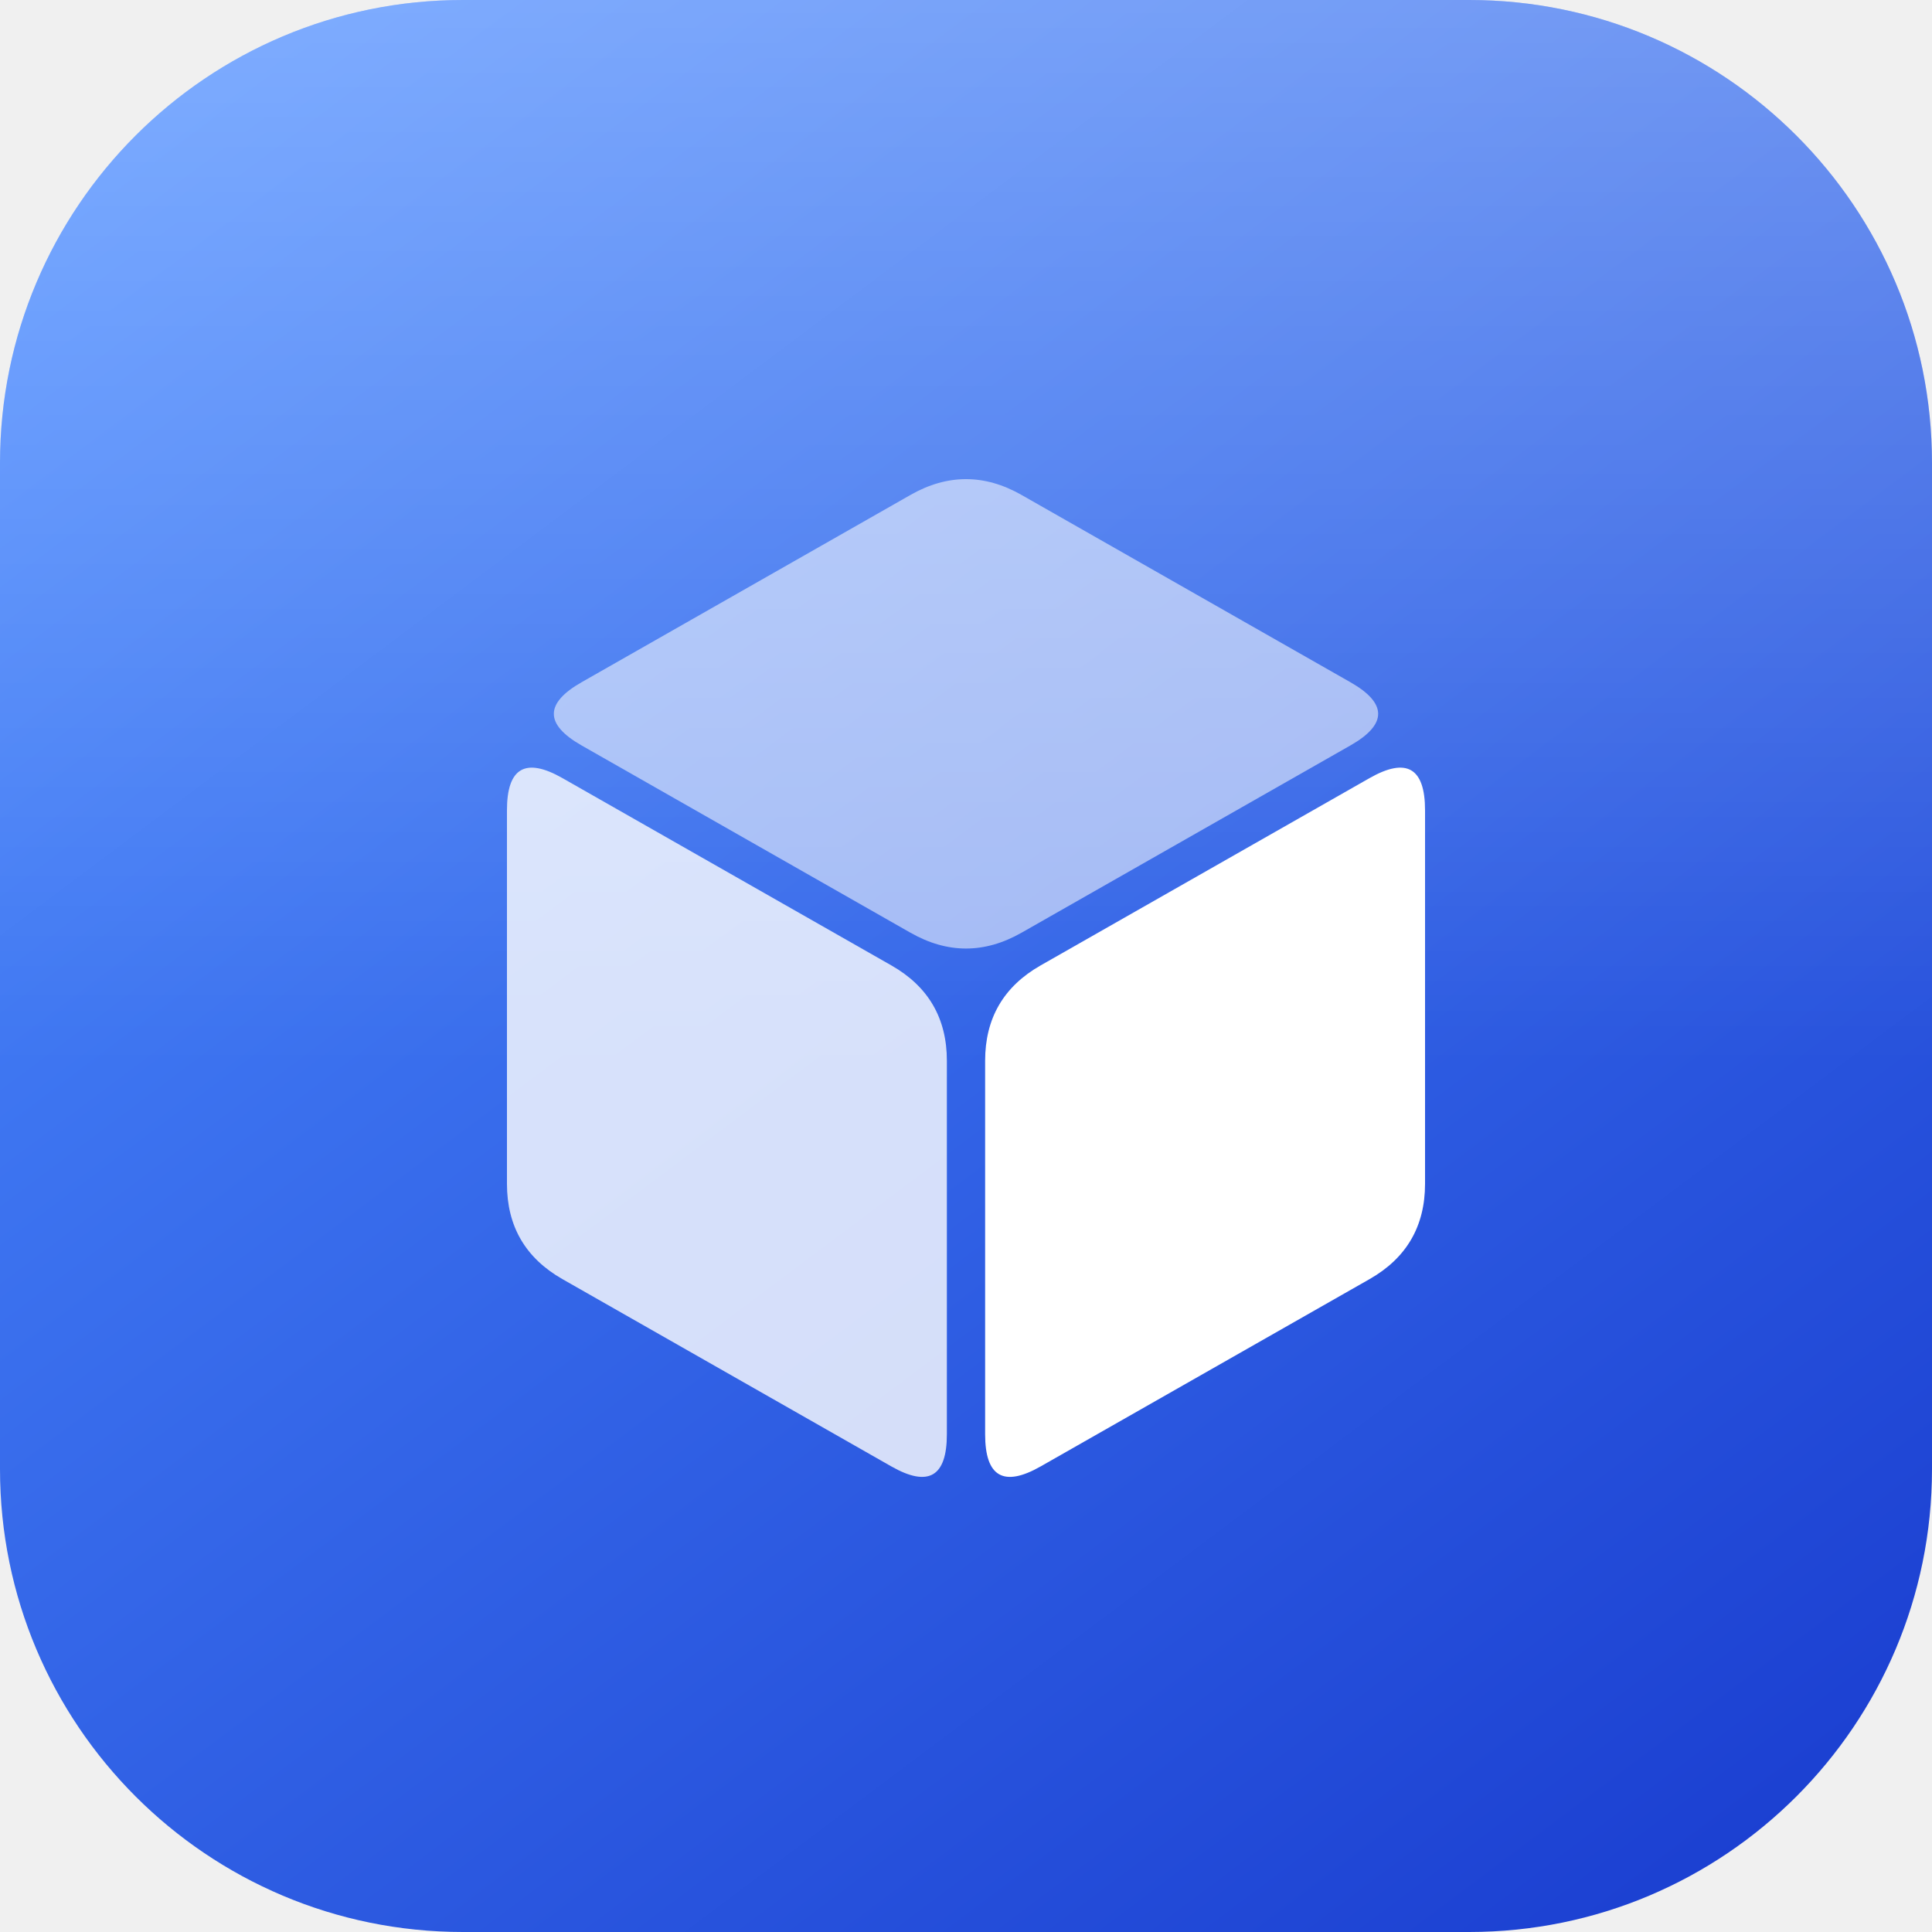
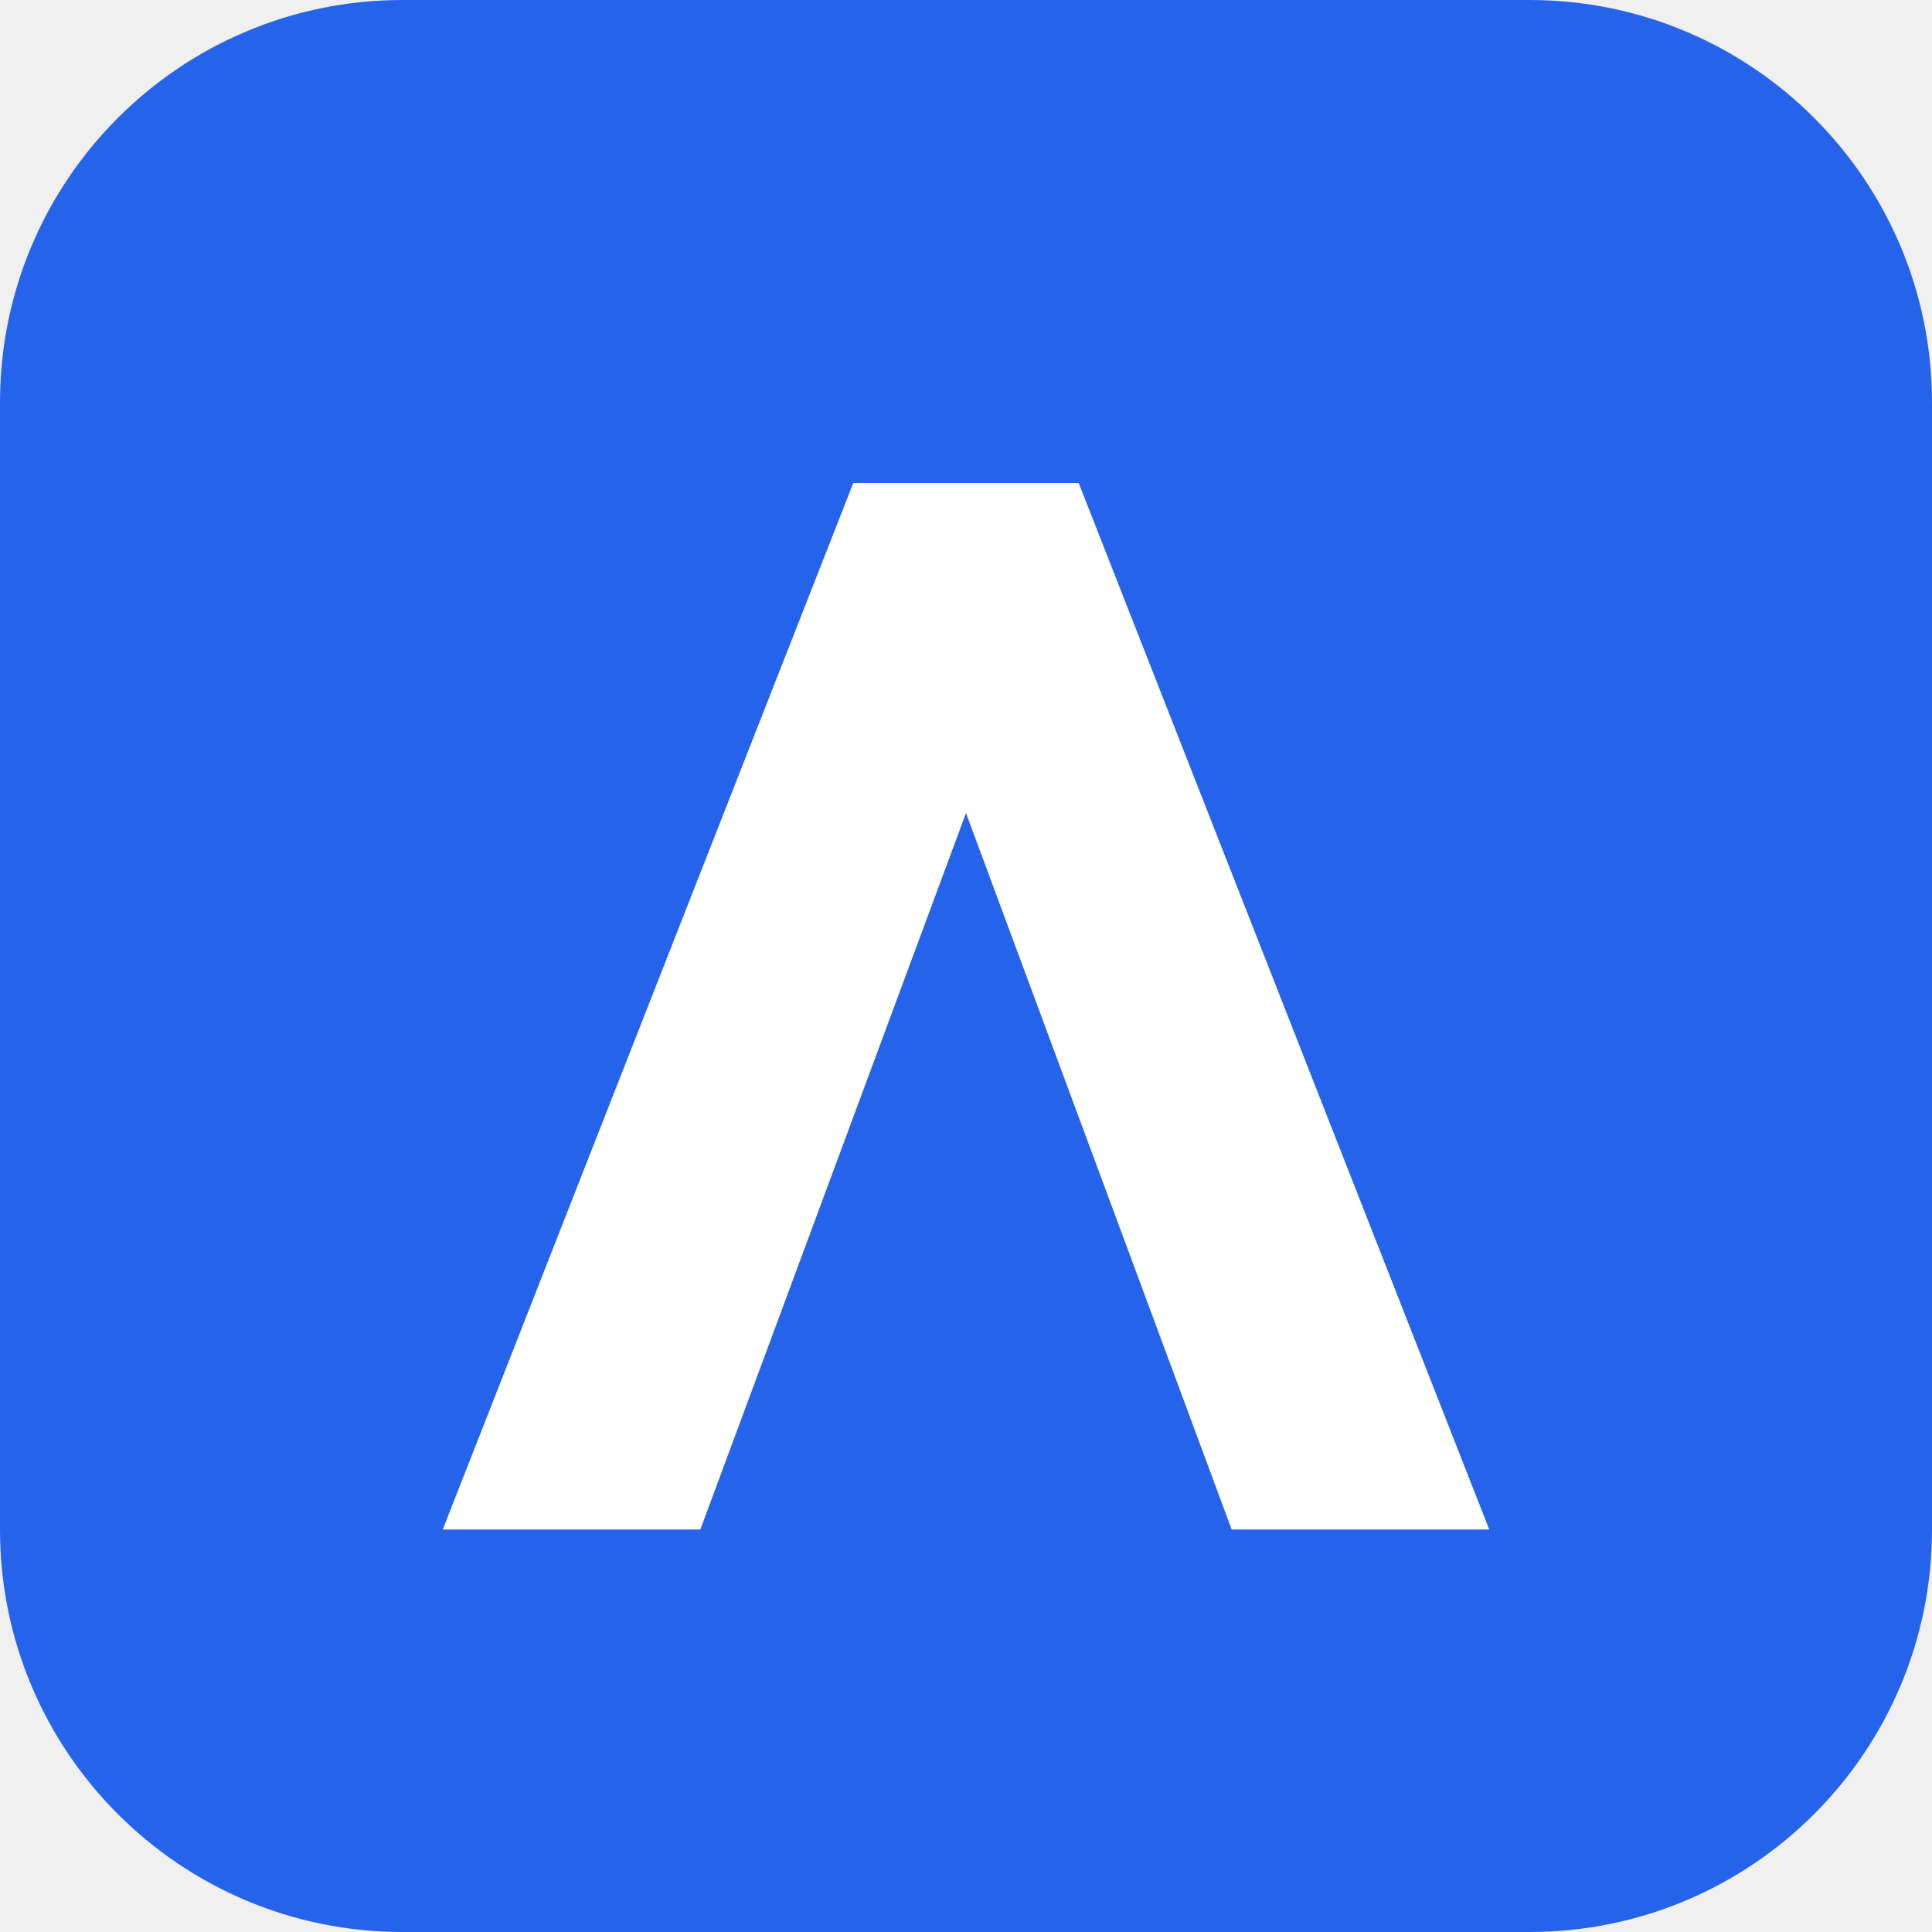
<svg xmlns="http://www.w3.org/2000/svg" width="192" height="192" viewBox="0 0 48 48" fill="none">
-   <defs>
-     <linearGradient id="ib" x1="6" y1="0" x2="42" y2="48" gradientUnits="userSpaceOnUse">
-       <stop offset="0" stop-color="#4D8DFF" />
-       <stop offset="1" stop-color="#1B3FD1" />
-     </linearGradient>
-     <linearGradient id="ih" x1="0" y1="0" x2="0" y2="48" gradientUnits="userSpaceOnUse">
-       <stop offset="0" stop-color="#fff" stop-opacity=".28" />
-       <stop offset=".55" stop-color="#fff" stop-opacity="0" />
-     </linearGradient>
-   </defs>
-   <rect width="48" height="48" rx="11.5" fill="url(#ib)" />
-   <rect width="48" height="48" rx="11.5" fill="url(#ih)" />
-   <g transform="translate(24 24.5) scale(.66) translate(-24 -24)">
-     <path d="M21.91 5.51Q24.00 4.32 26.09 5.51L38.47 12.56Q40.56 13.75 38.47 14.94L26.09 21.99Q24.00 23.18 21.91 21.99L9.53 14.94Q7.44 13.75 9.53 12.56Z" fill="#fff" fill-opacity="0.55" />
-     <path d="M6.72 17.38Q6.72 14.98 8.81 16.17L21.19 23.22Q23.28 24.41 23.28 26.81L23.28 40.87Q23.28 43.27 21.19 42.08L8.81 35.03Q6.72 33.84 6.72 31.44Z" fill="#fff" fill-opacity="0.8" />
-     <path d="M24.72 26.81Q24.72 24.41 26.81 23.22L39.19 16.17Q41.28 14.98 41.28 17.38L41.28 31.44Q41.28 33.84 39.19 35.03L26.81 42.08Q24.72 43.27 24.72 40.87Z" fill="#fff" fill-opacity="1" />
-   </g>
+   <rect width="48" height="48" rx="10" fill="#2563EB" />
+   <path d="M11 38L21.2 12H26.8L37 38H30.6L24 20.2L17.4 38Z" fill="#fff" />
</svg>
